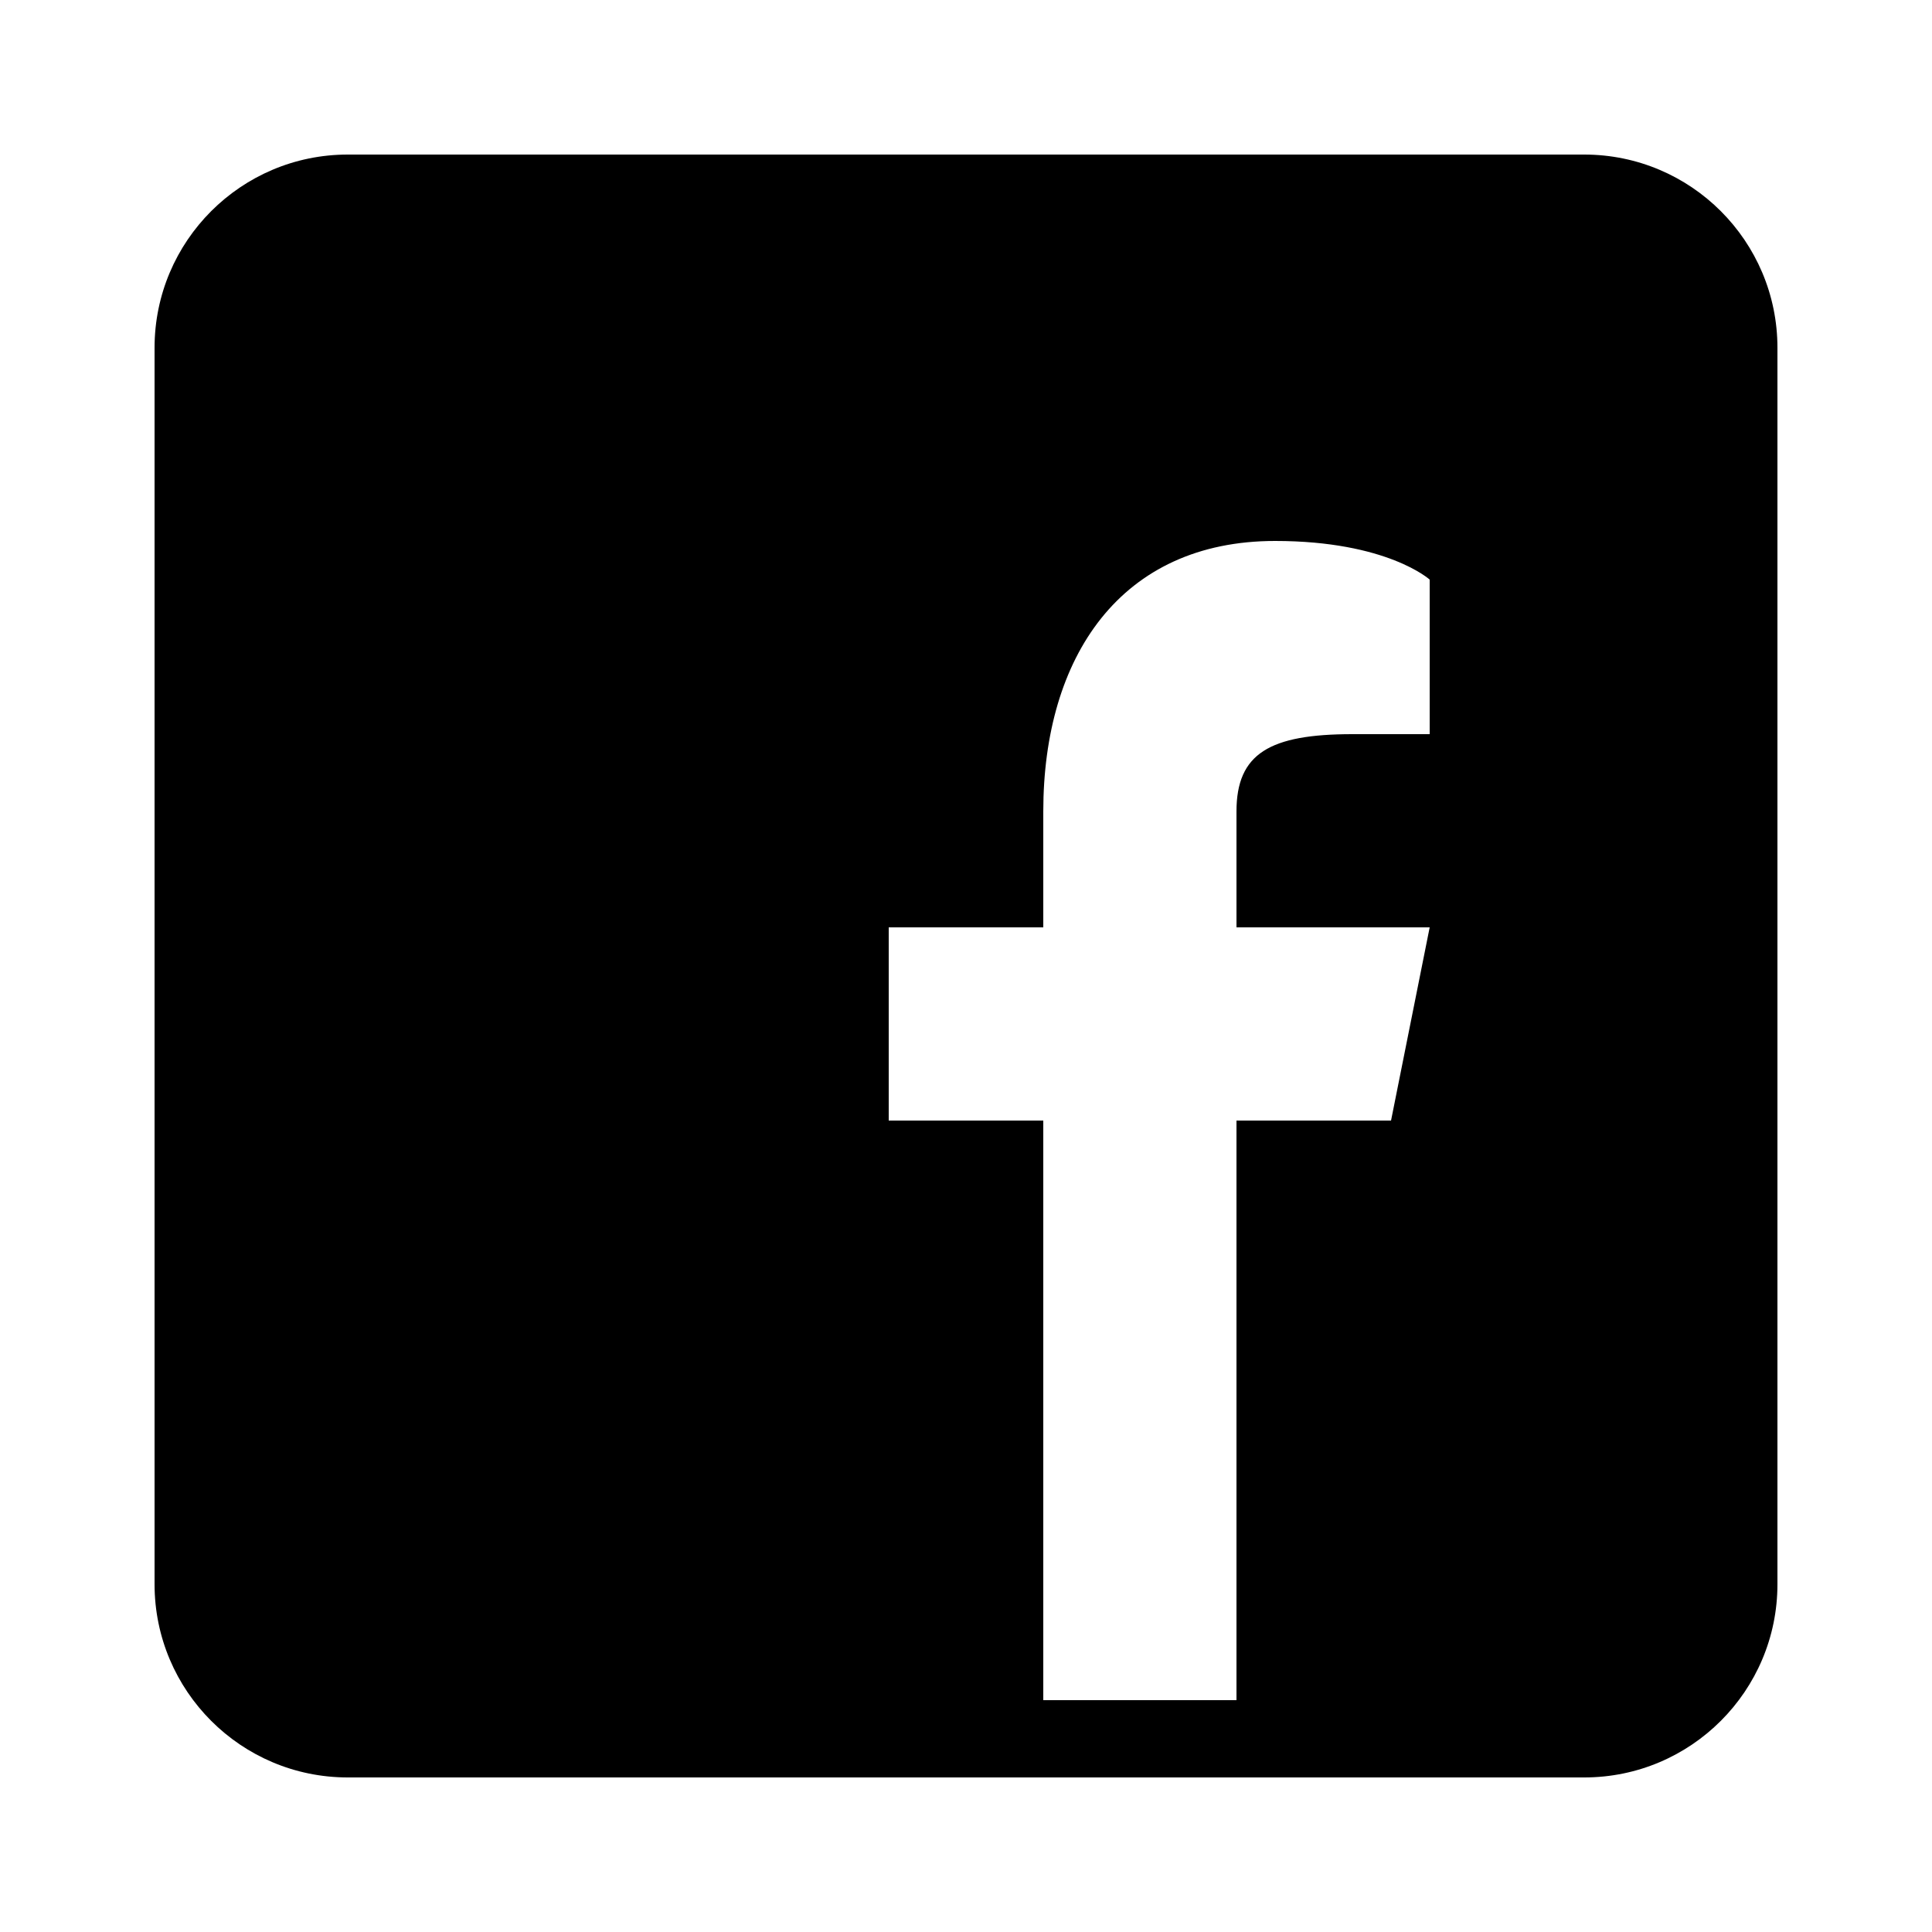
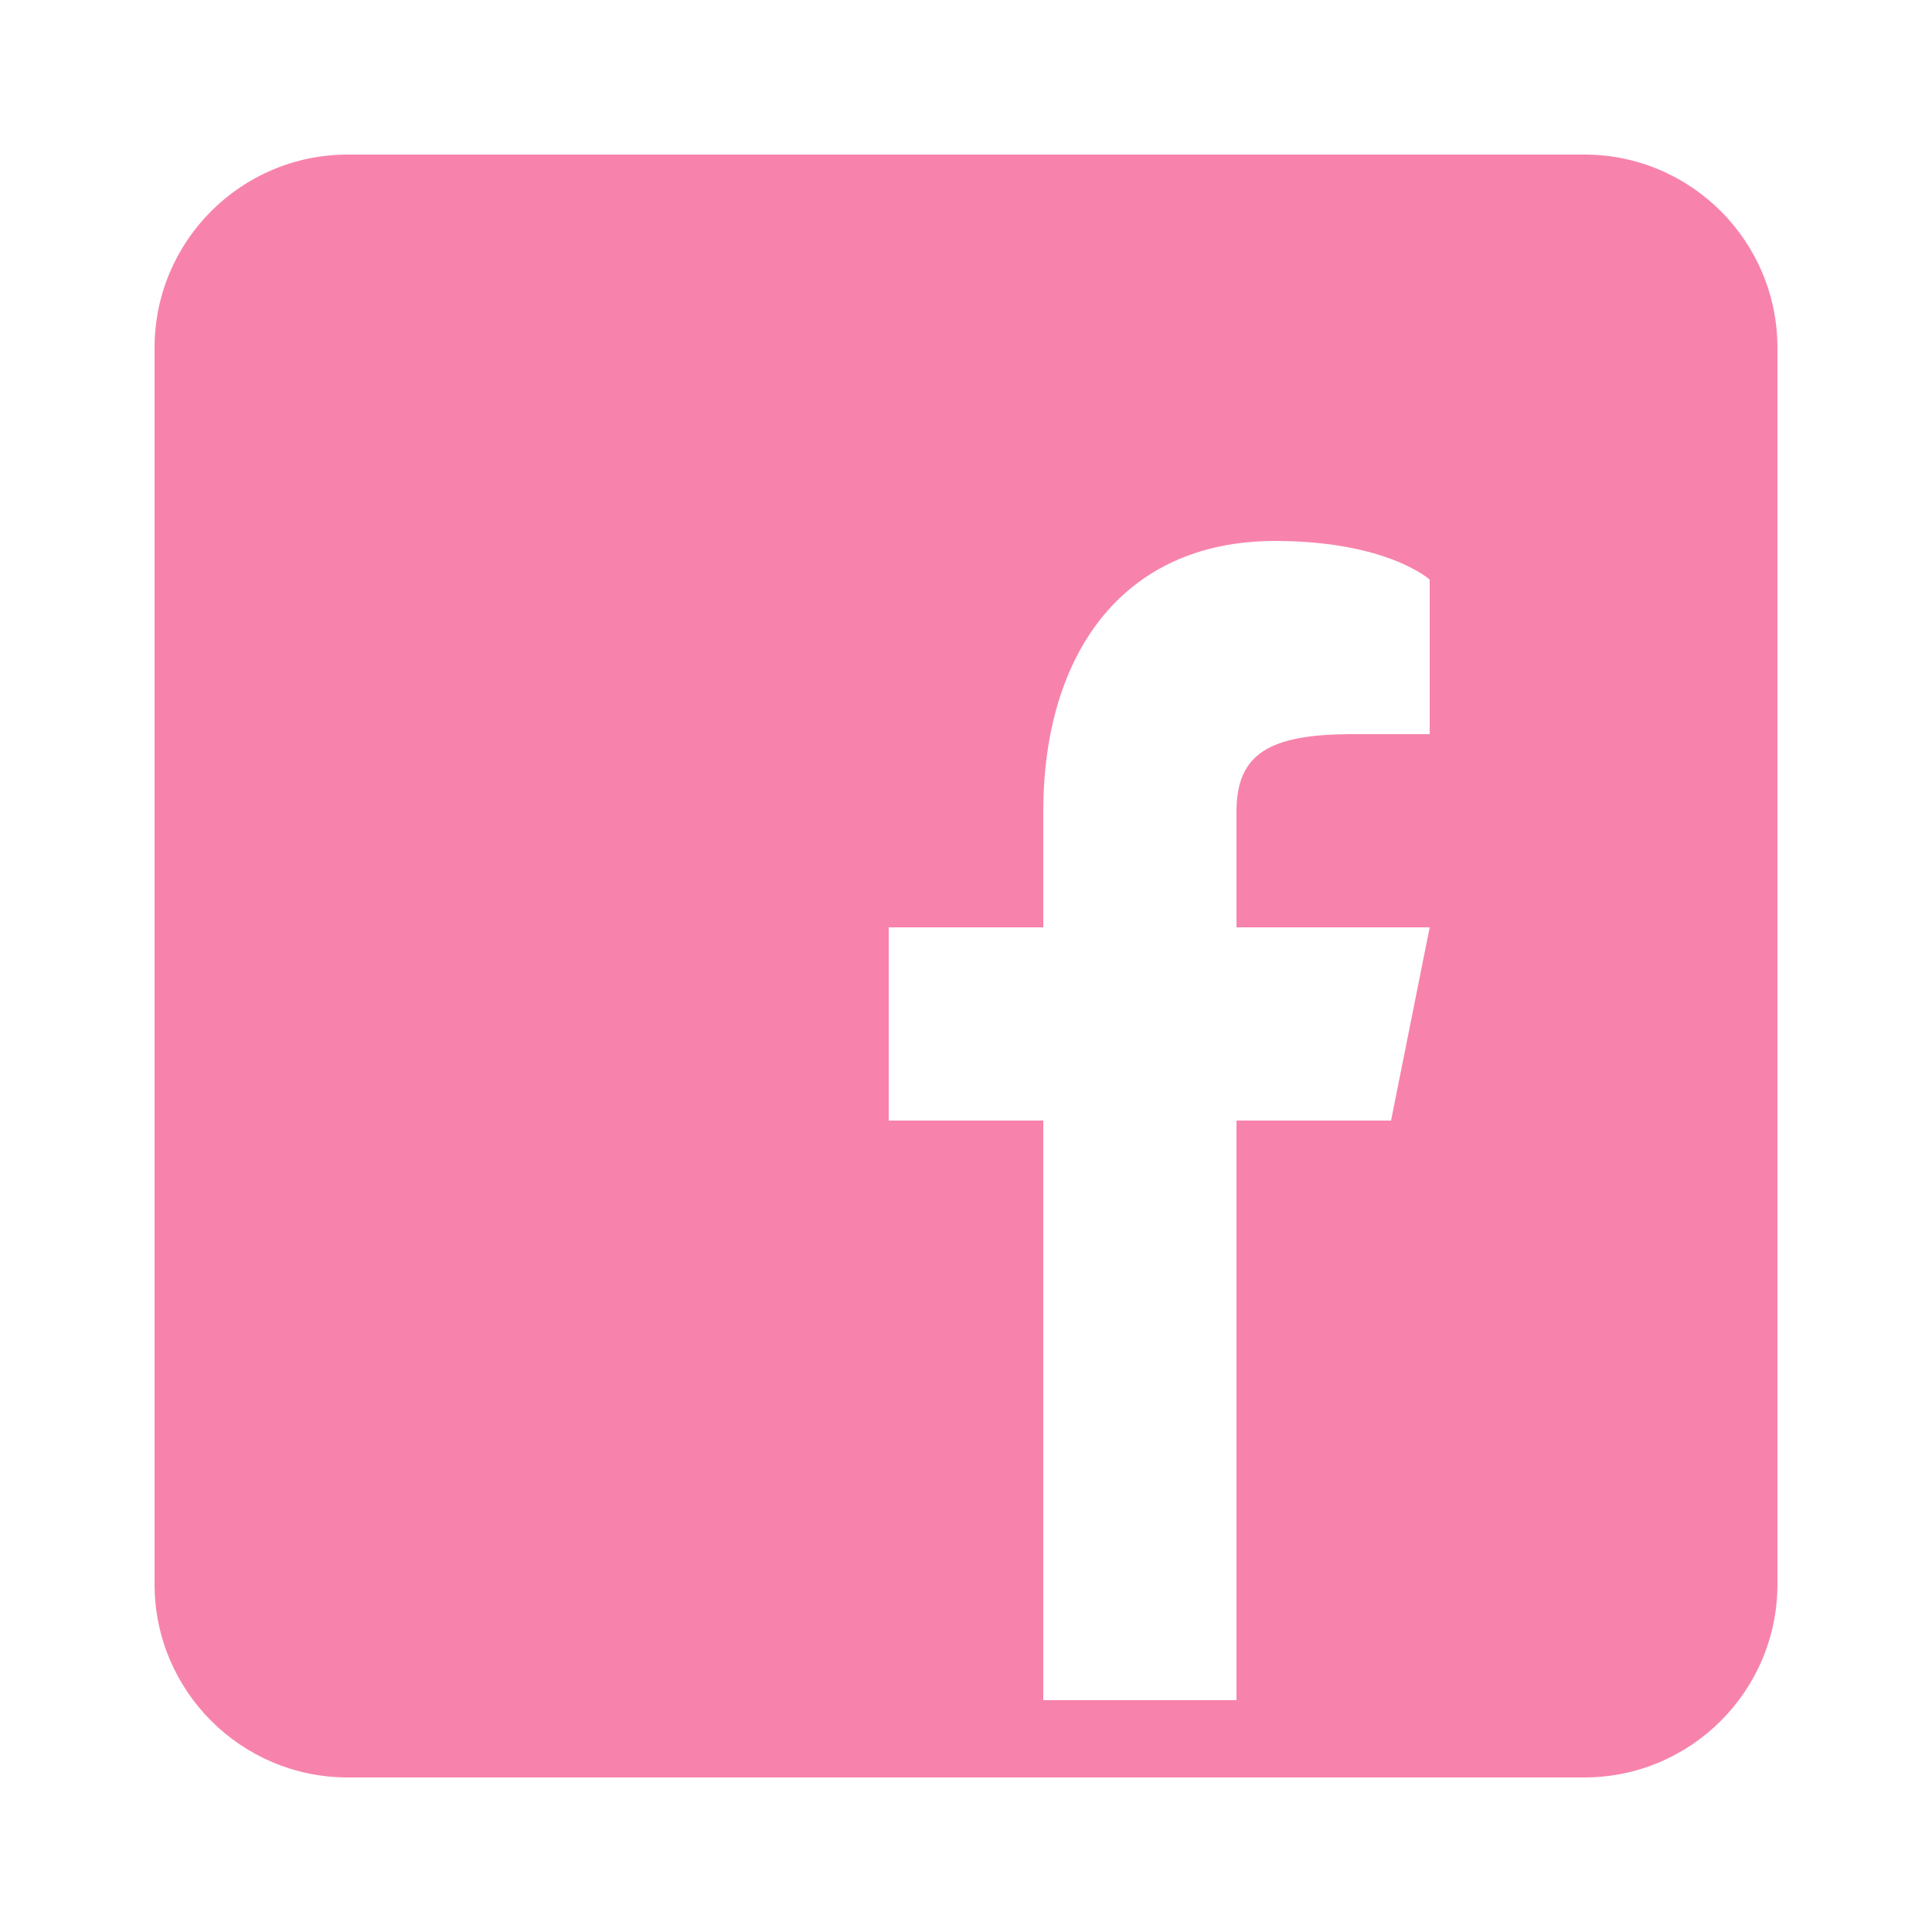
<svg xmlns="http://www.w3.org/2000/svg" x="0px" y="0px" width="50" height="50" viewBox="0 0 50 50">
-   <path d="M41,4H9C6.24,4,4,6.24,4,9v32c0,2.76,2.24,5,5,5h32c2.76,0,5-2.24,5-5V9C46,6.24,43.76,4,41,4z M37,19h-2c-2.14,0-3,0.5-3,2 v3h5l-1,5h-4v15h-5V29h-4v-5h4v-3c0-4,2-7,6-7c2.9,0,4,1,4,1V19z" />
+   <path fill="#f783ac" d="M41,4H9C6.24,4,4,6.24,4,9v32c0,2.76,2.24,5,5,5h32c2.76,0,5-2.24,5-5V9C46,6.24,43.76,4,41,4z M37,19h-2c-2.14,0-3,0.5-3,2 v3h5l-1,5h-4v15h-5V29h-4v-5h4v-3c0-4,2-7,6-7c2.9,0,4,1,4,1V19z" />
</svg>
